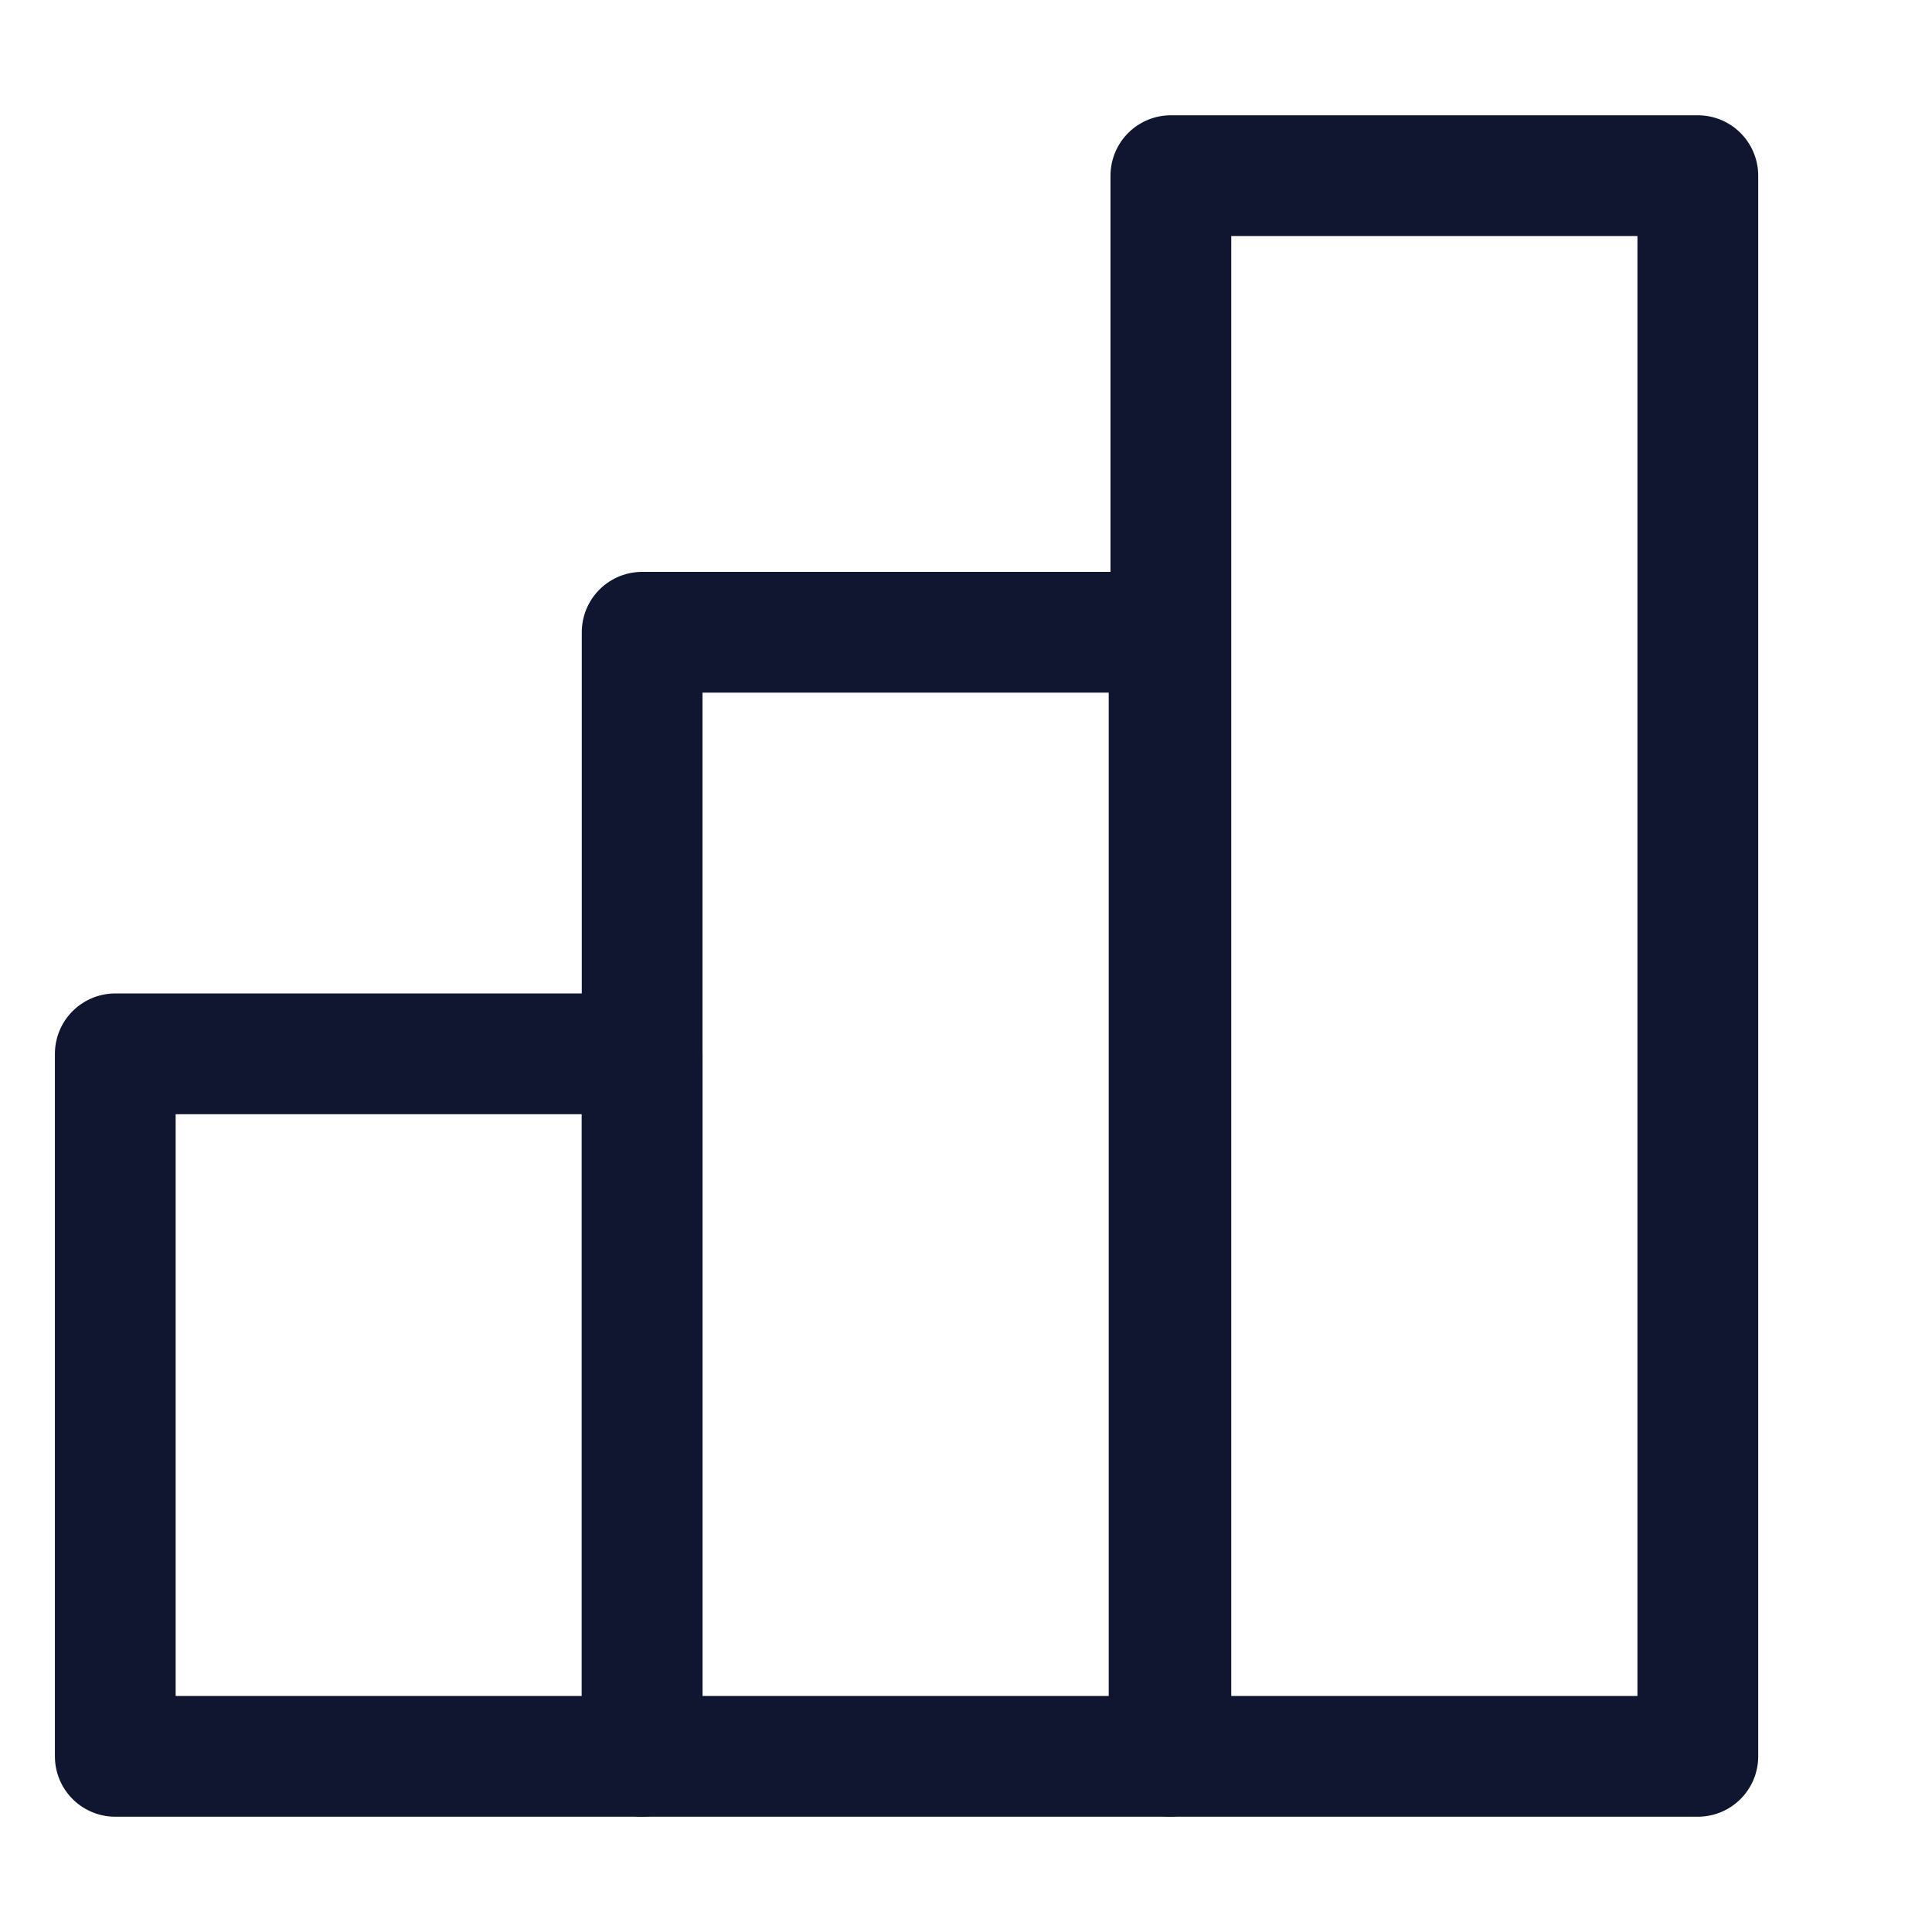
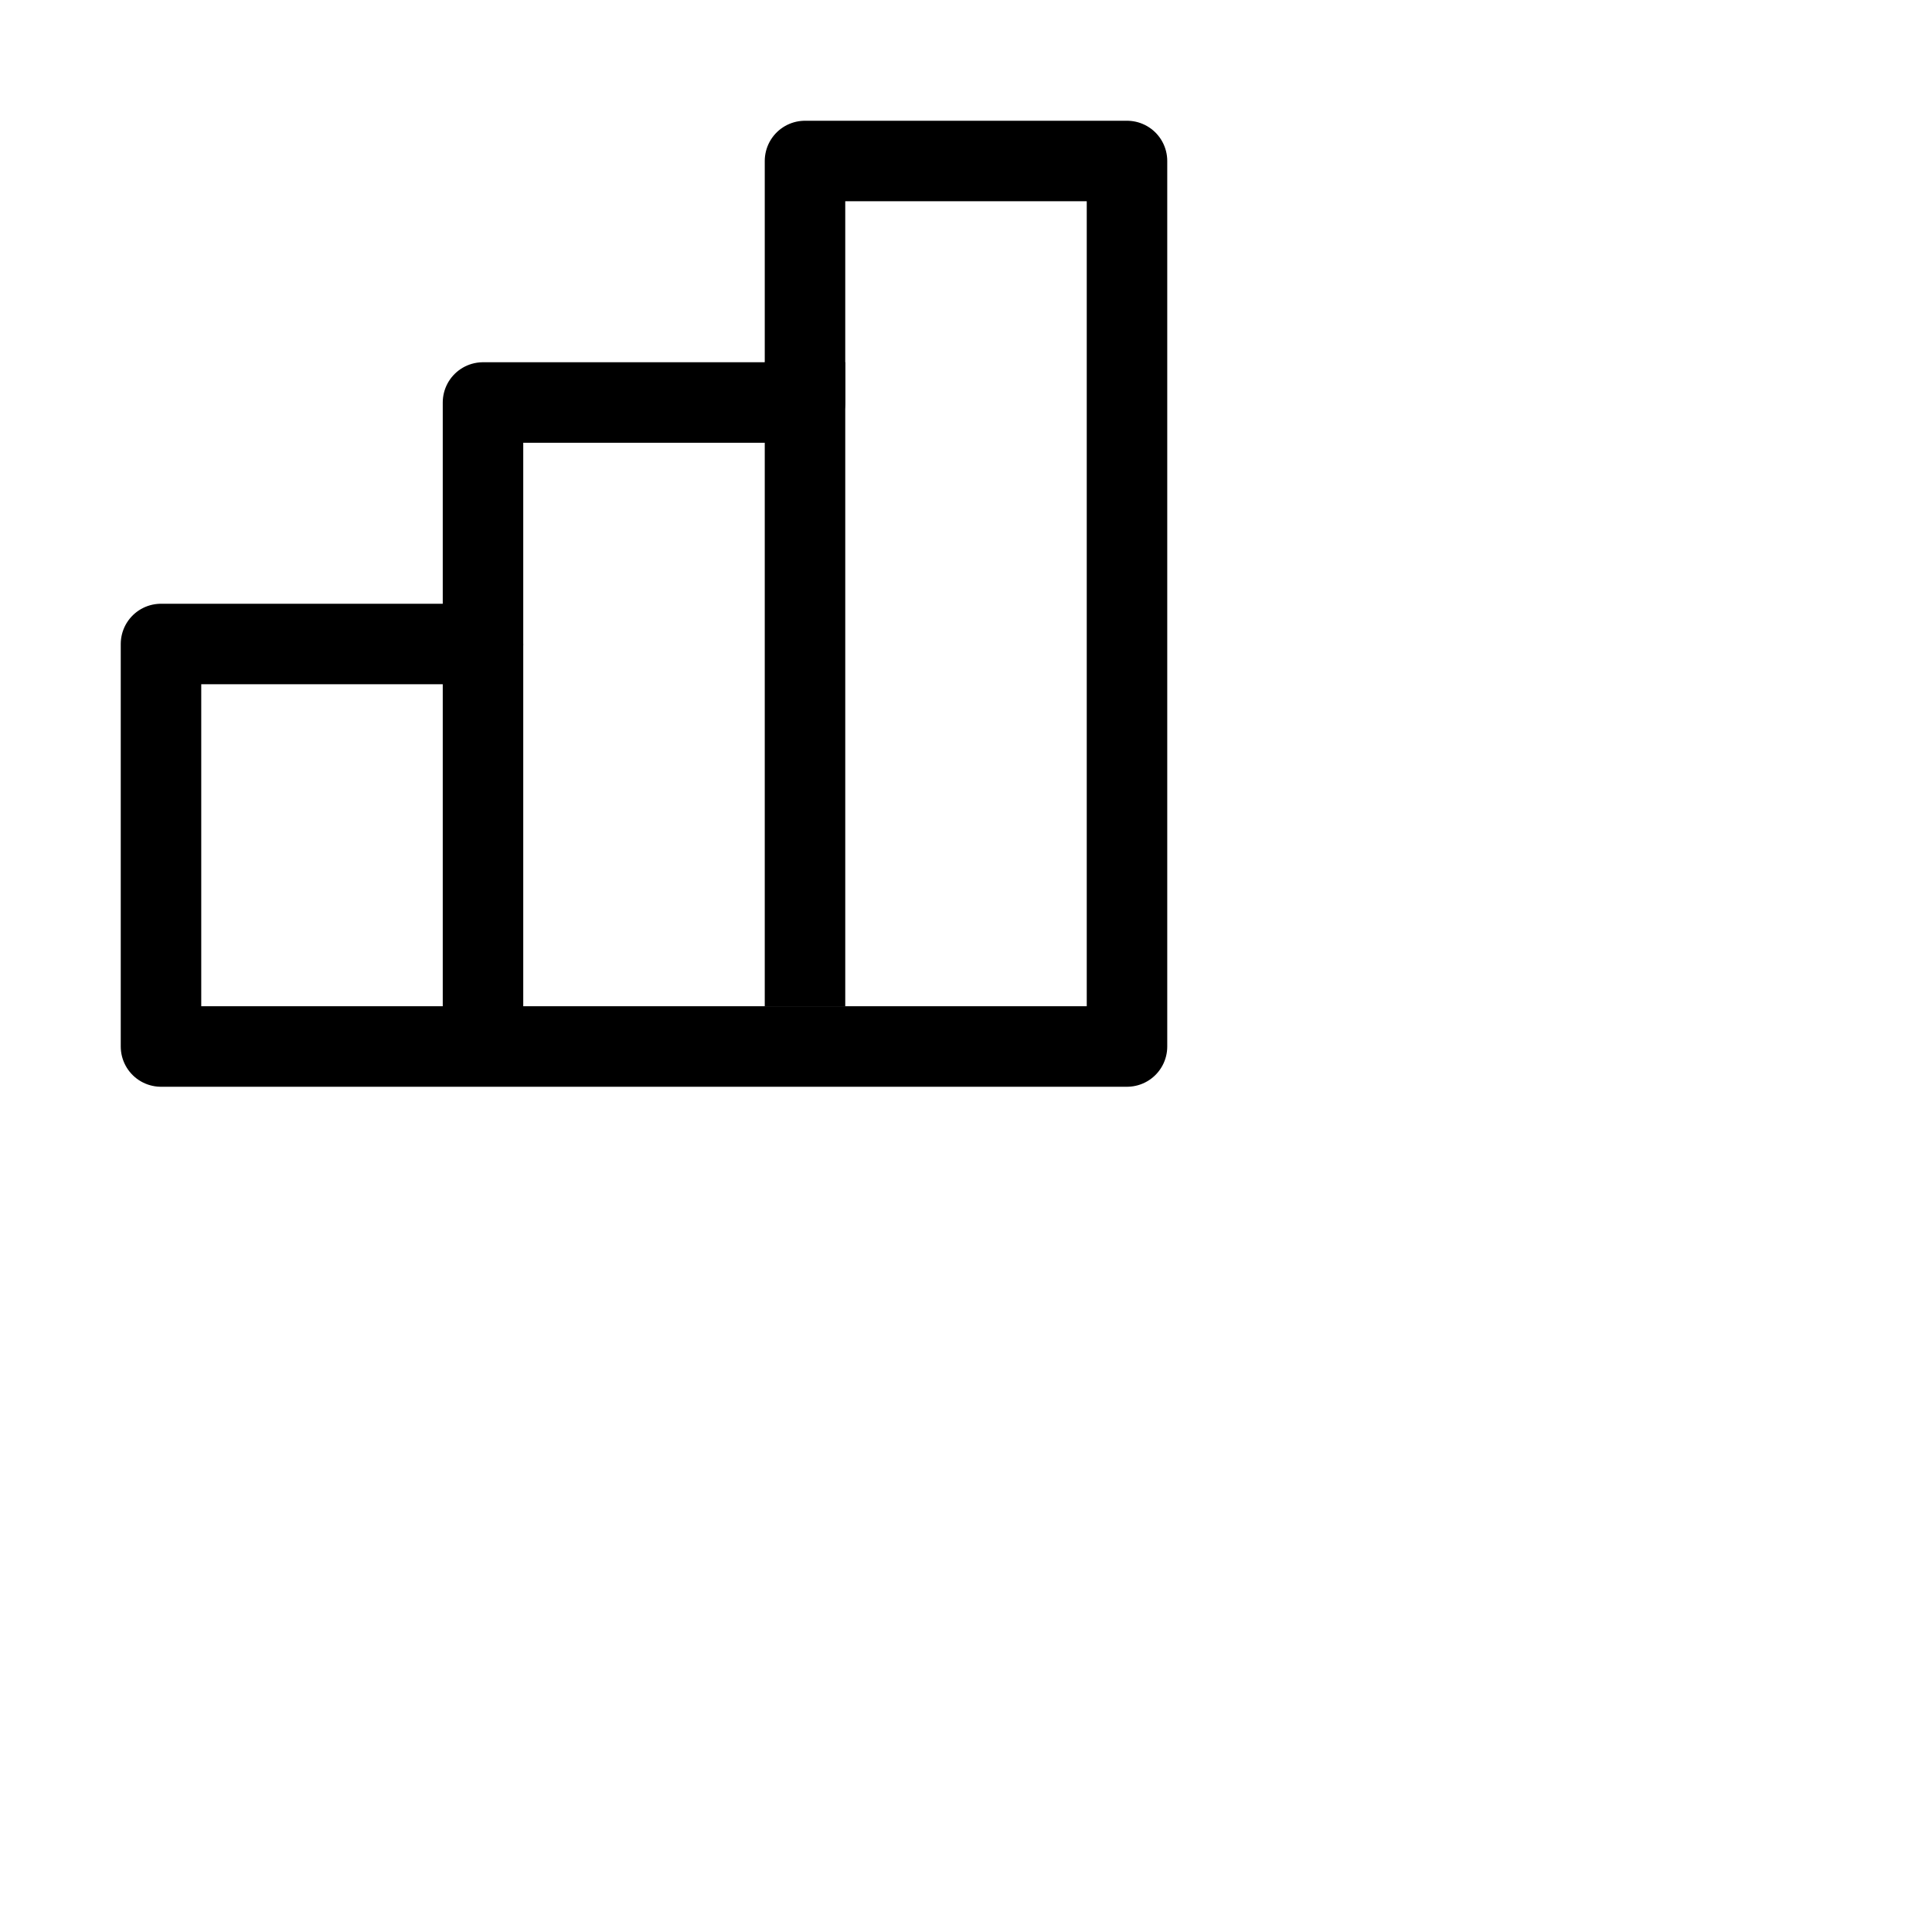
<svg xmlns="http://www.w3.org/2000/svg" viewBox="0 0 24 24" fill="none">
-   <path d="M7.977 13.091H1.432V21.818H7.977V13.091Z" stroke="#10162F" stroke-width="1.5" stroke-linejoin="round" />
-   <path d="M14.523 7.854H7.977V21.818H14.523V7.854Z" stroke="#10162F" stroke-width="1.5" stroke-linejoin="round" />
-   <path d="M21.091 2.182H14.545V21.818H21.091V2.182Z" stroke="#10162F" stroke-width="1.5" stroke-linejoin="round" />
+   <path d="M14 13H2V8H6V5H10V2H14V13Z" stroke="black" stroke-linejoin="round" />
+   <path d="M6 8V13" stroke="black" />
+   <path d="M10 4.5L10 12.5" stroke="black" />
</svg>
